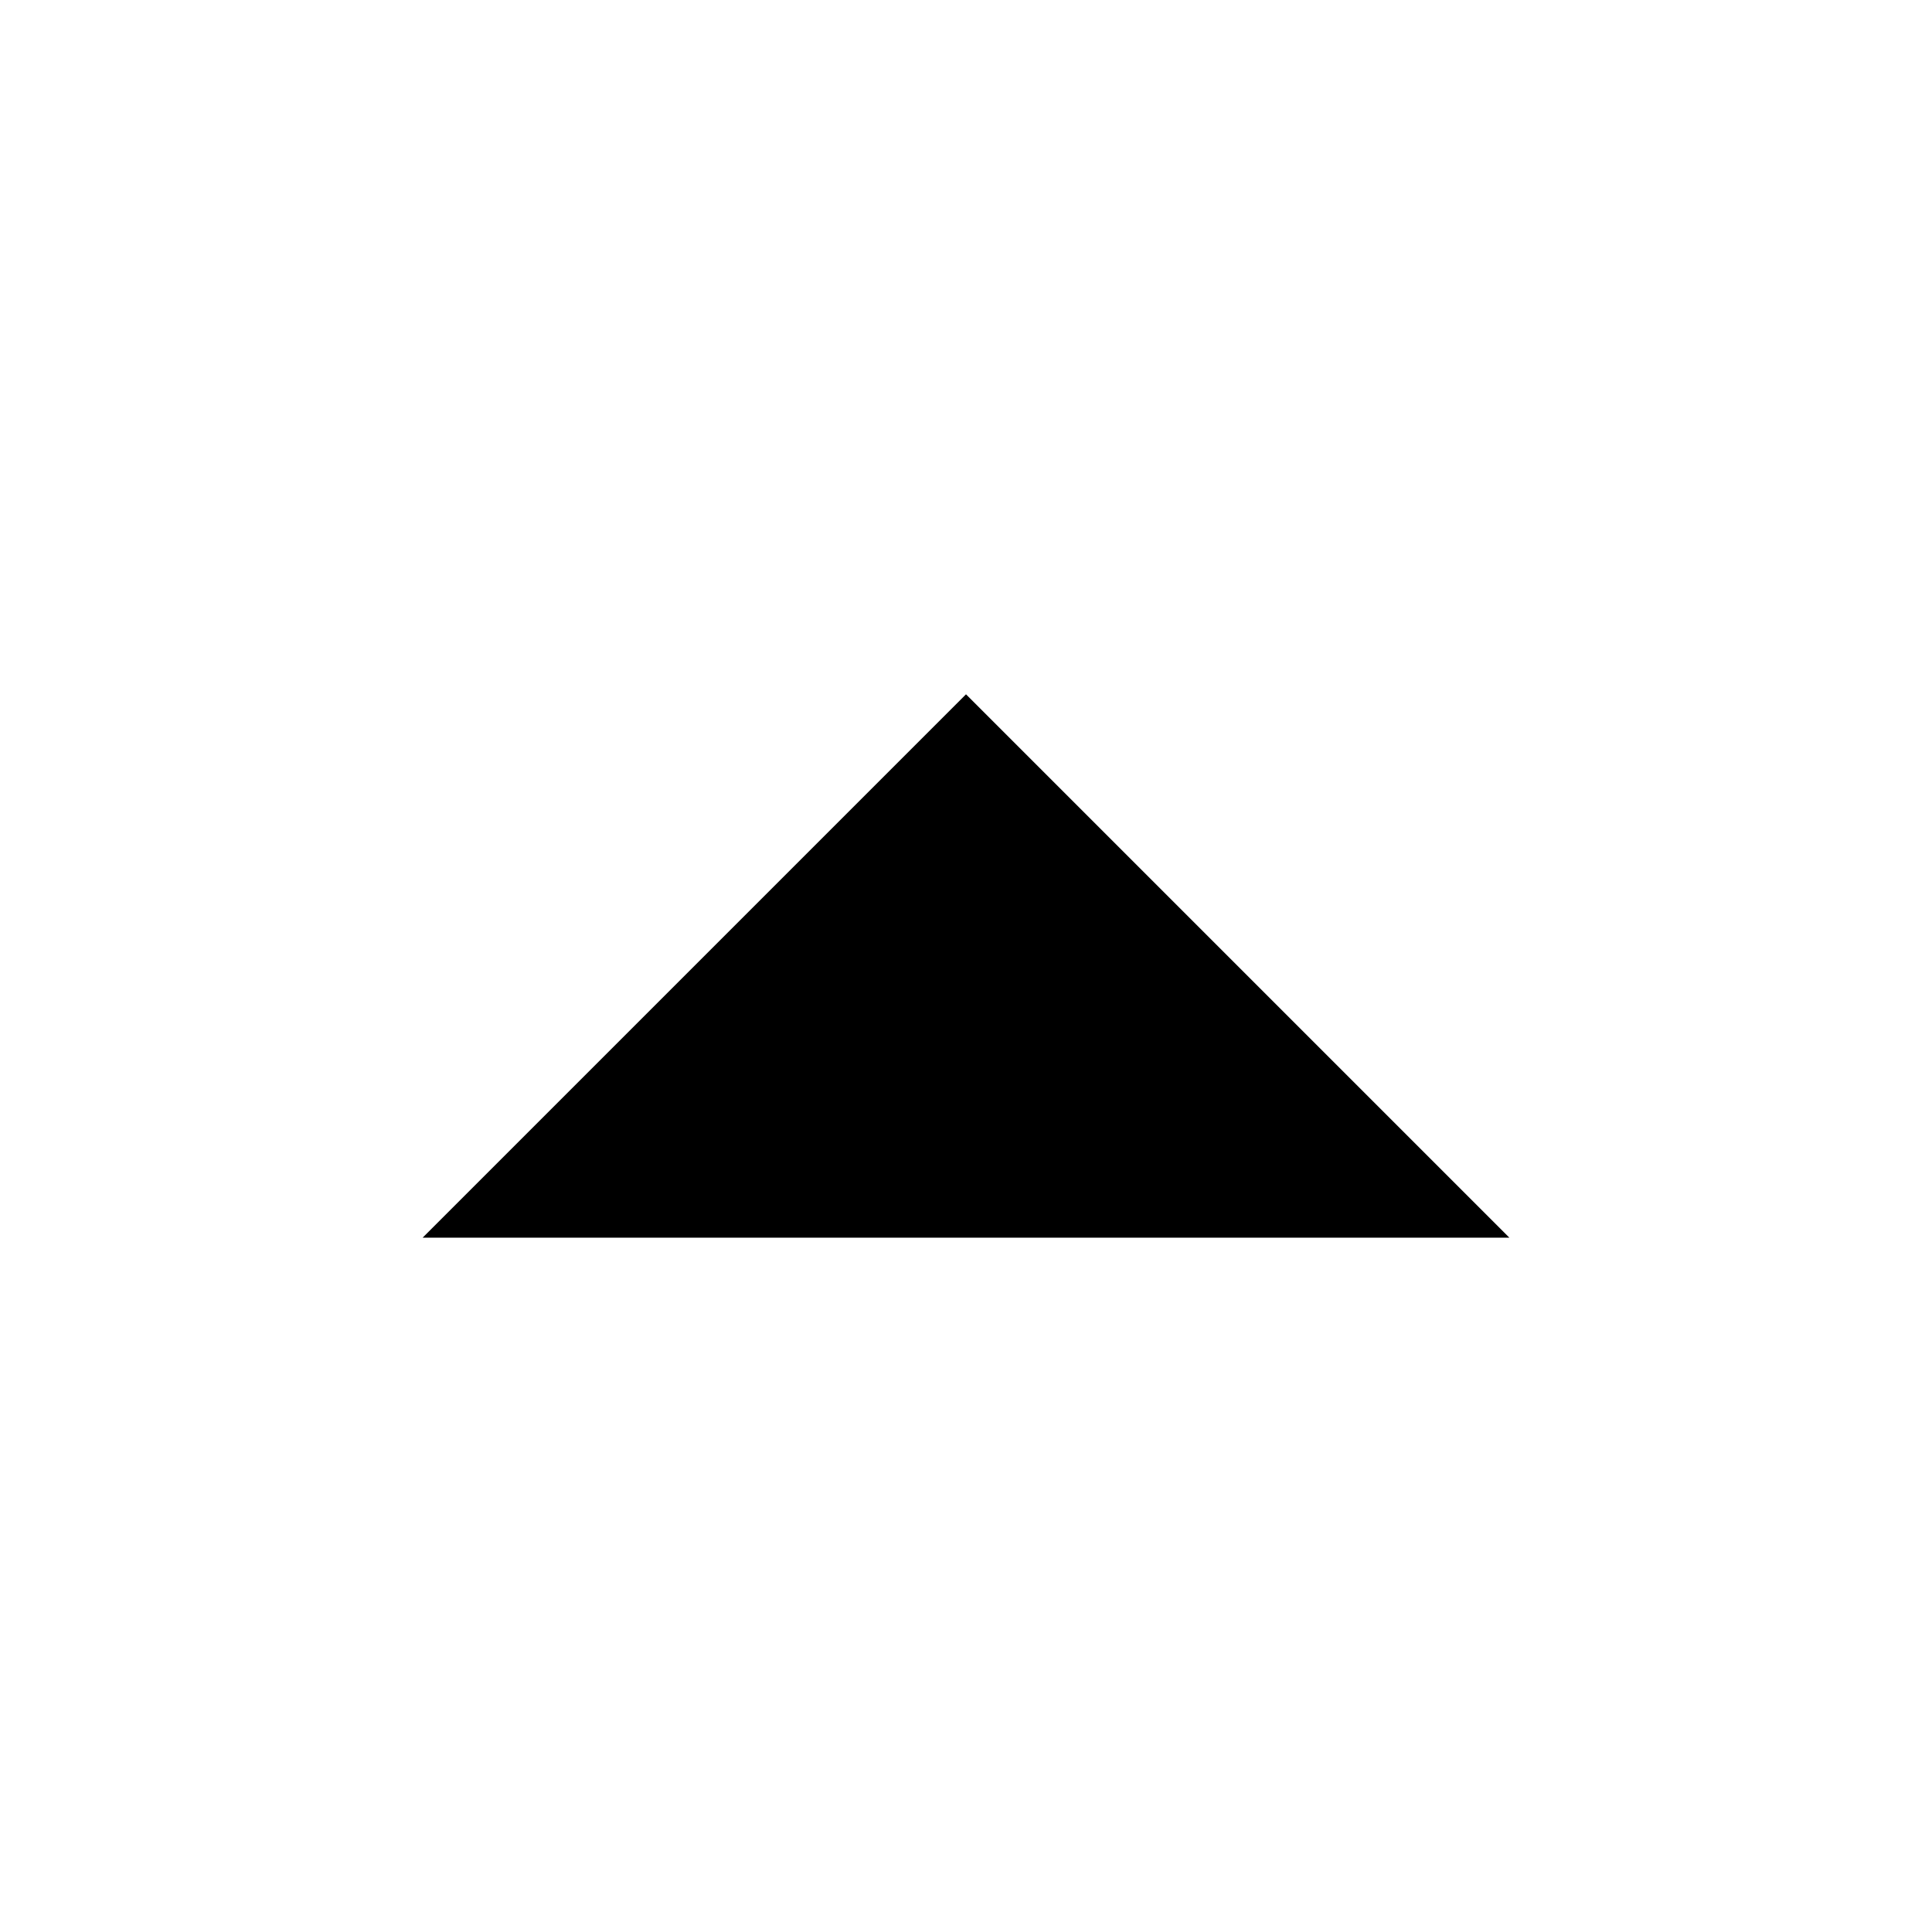
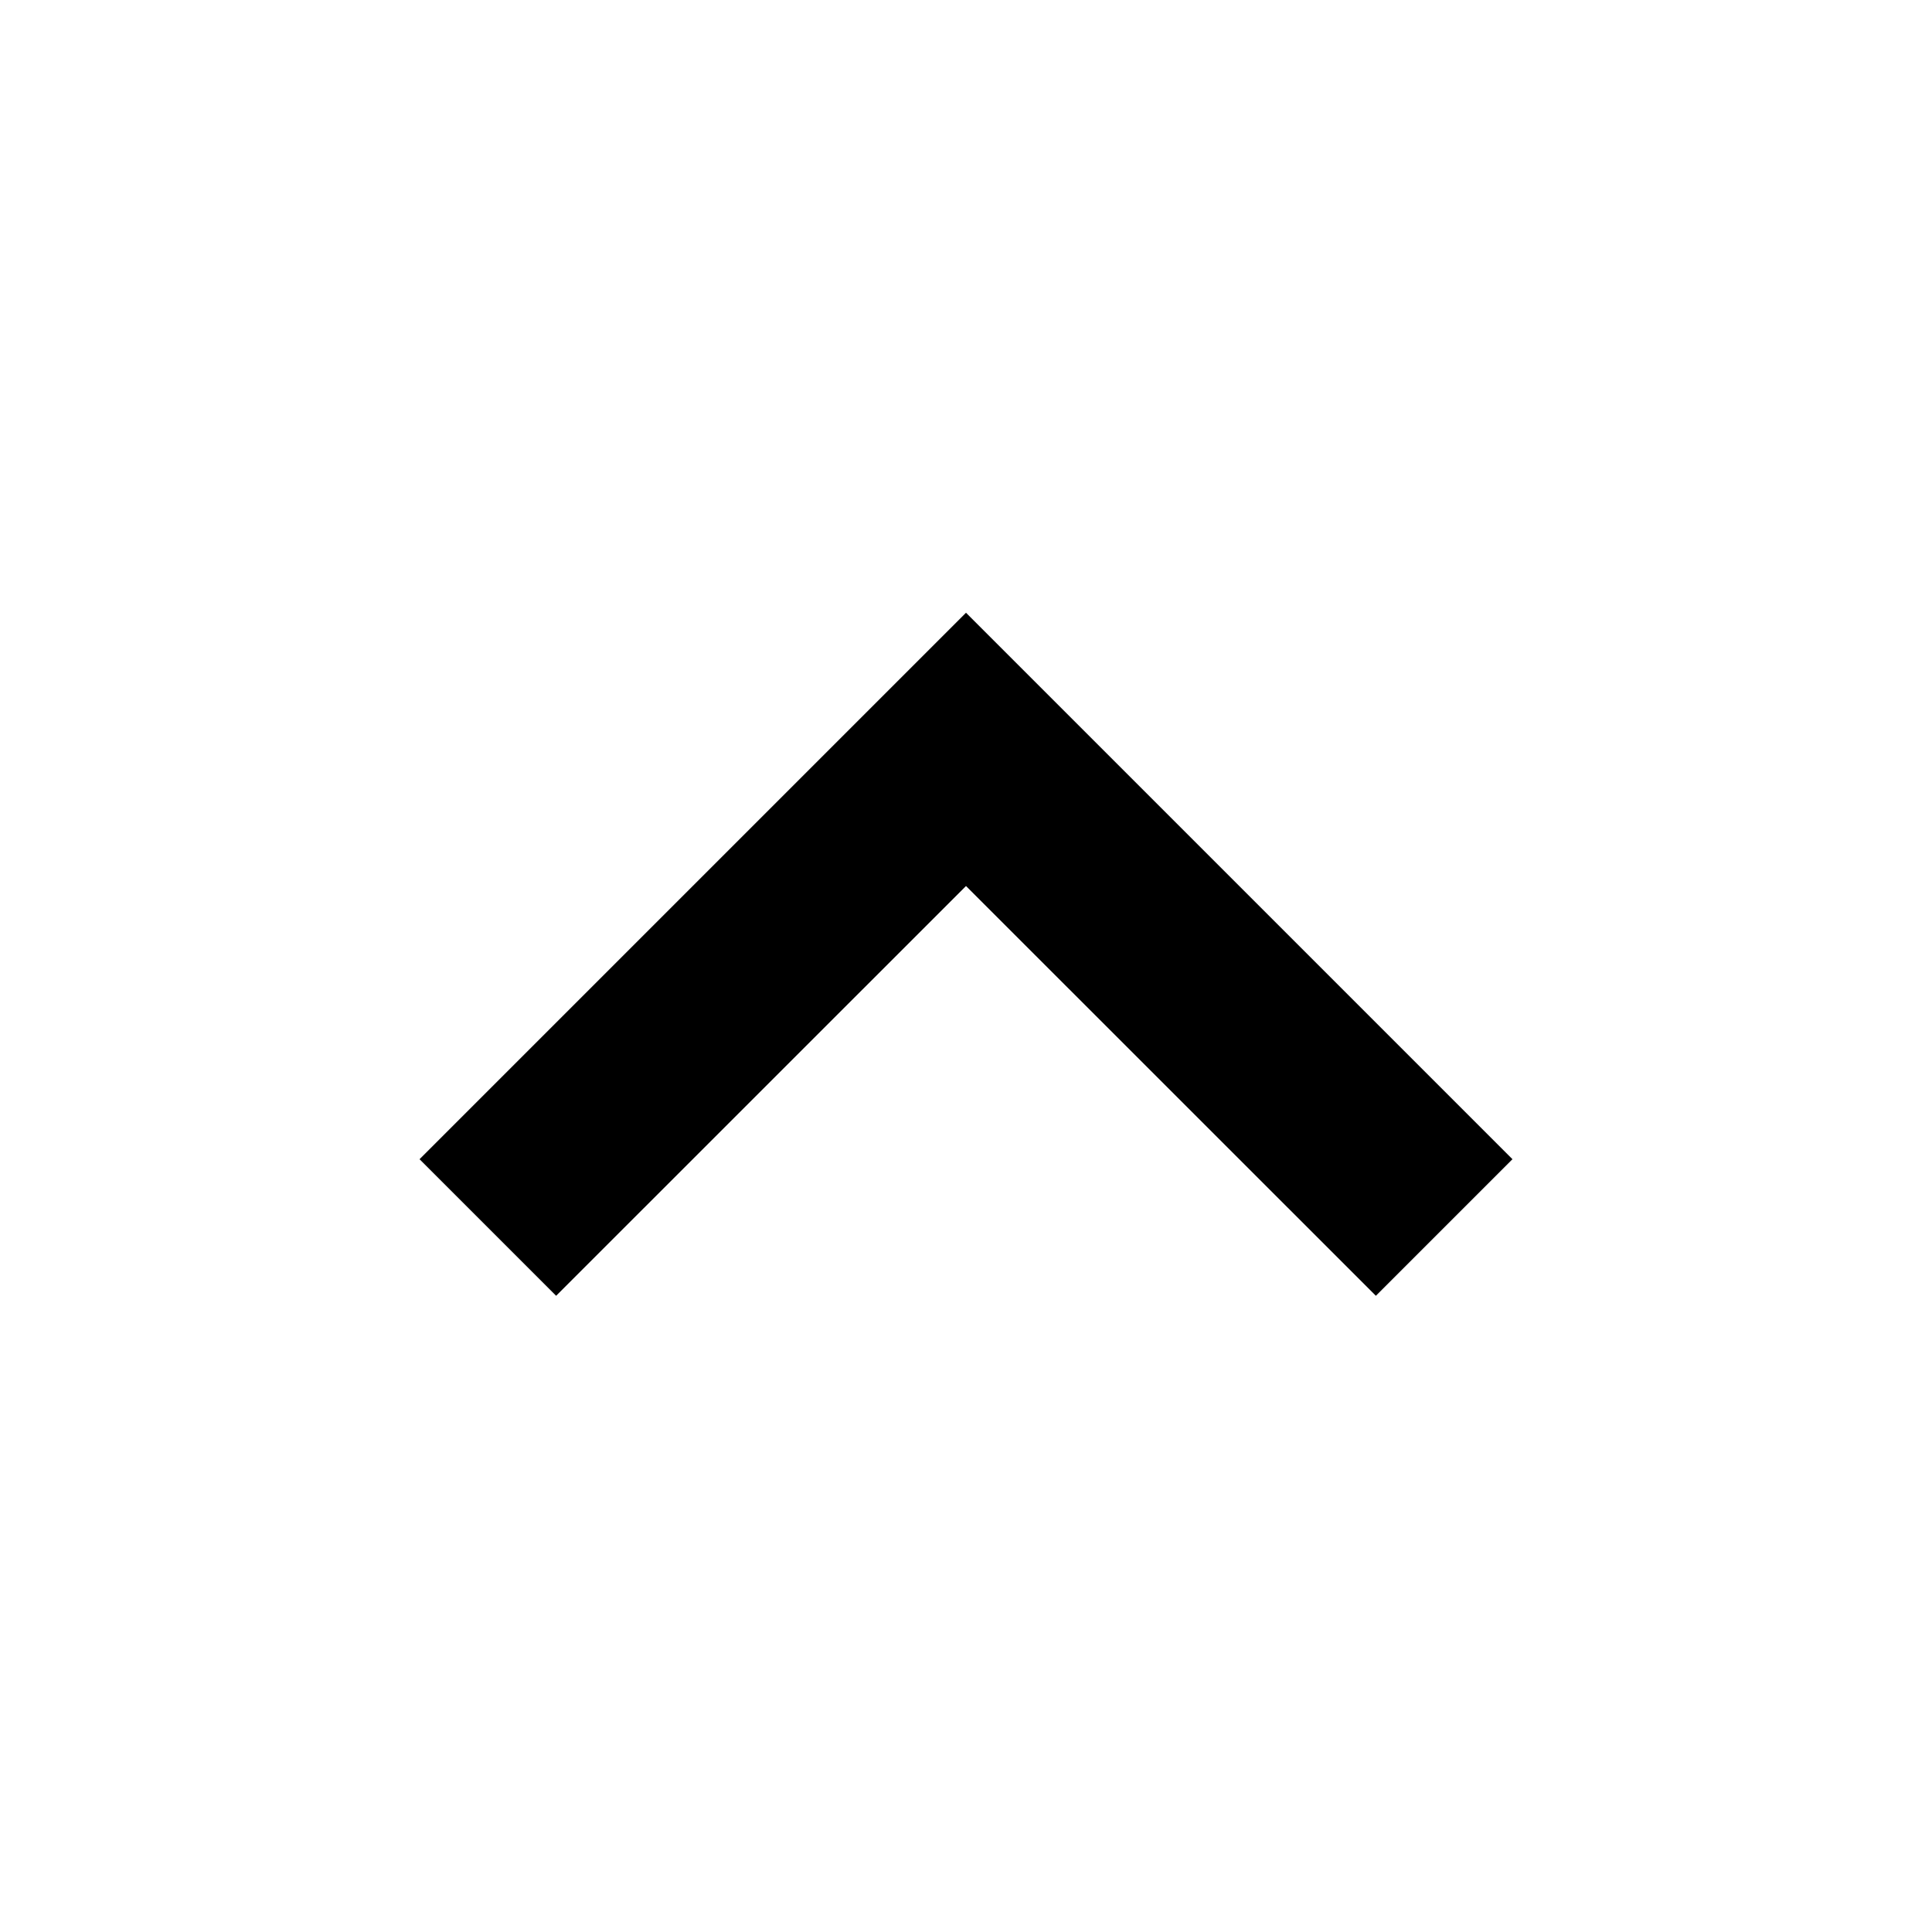
- <svg id="chevron-up-outline" class="ionicon" viewBox="0 0 512 512">
-   <path stroke-linecap="round" stroke-linejoin="round" stroke-width="48" d="M112 328l144-144 144 144" class="ionicon-fill-none" />
+ <svg xmlns="http://www.w3.org/2000/svg" version="1.1" width="20" height="20" viewBox="0 0 20 20">
+   <path d="M10.707 7.050l-0.707-0.707-5.657 5.657 1.414 1.414 4.243-4.242 4.243 4.242 1.414-1.414z" />
</svg>
